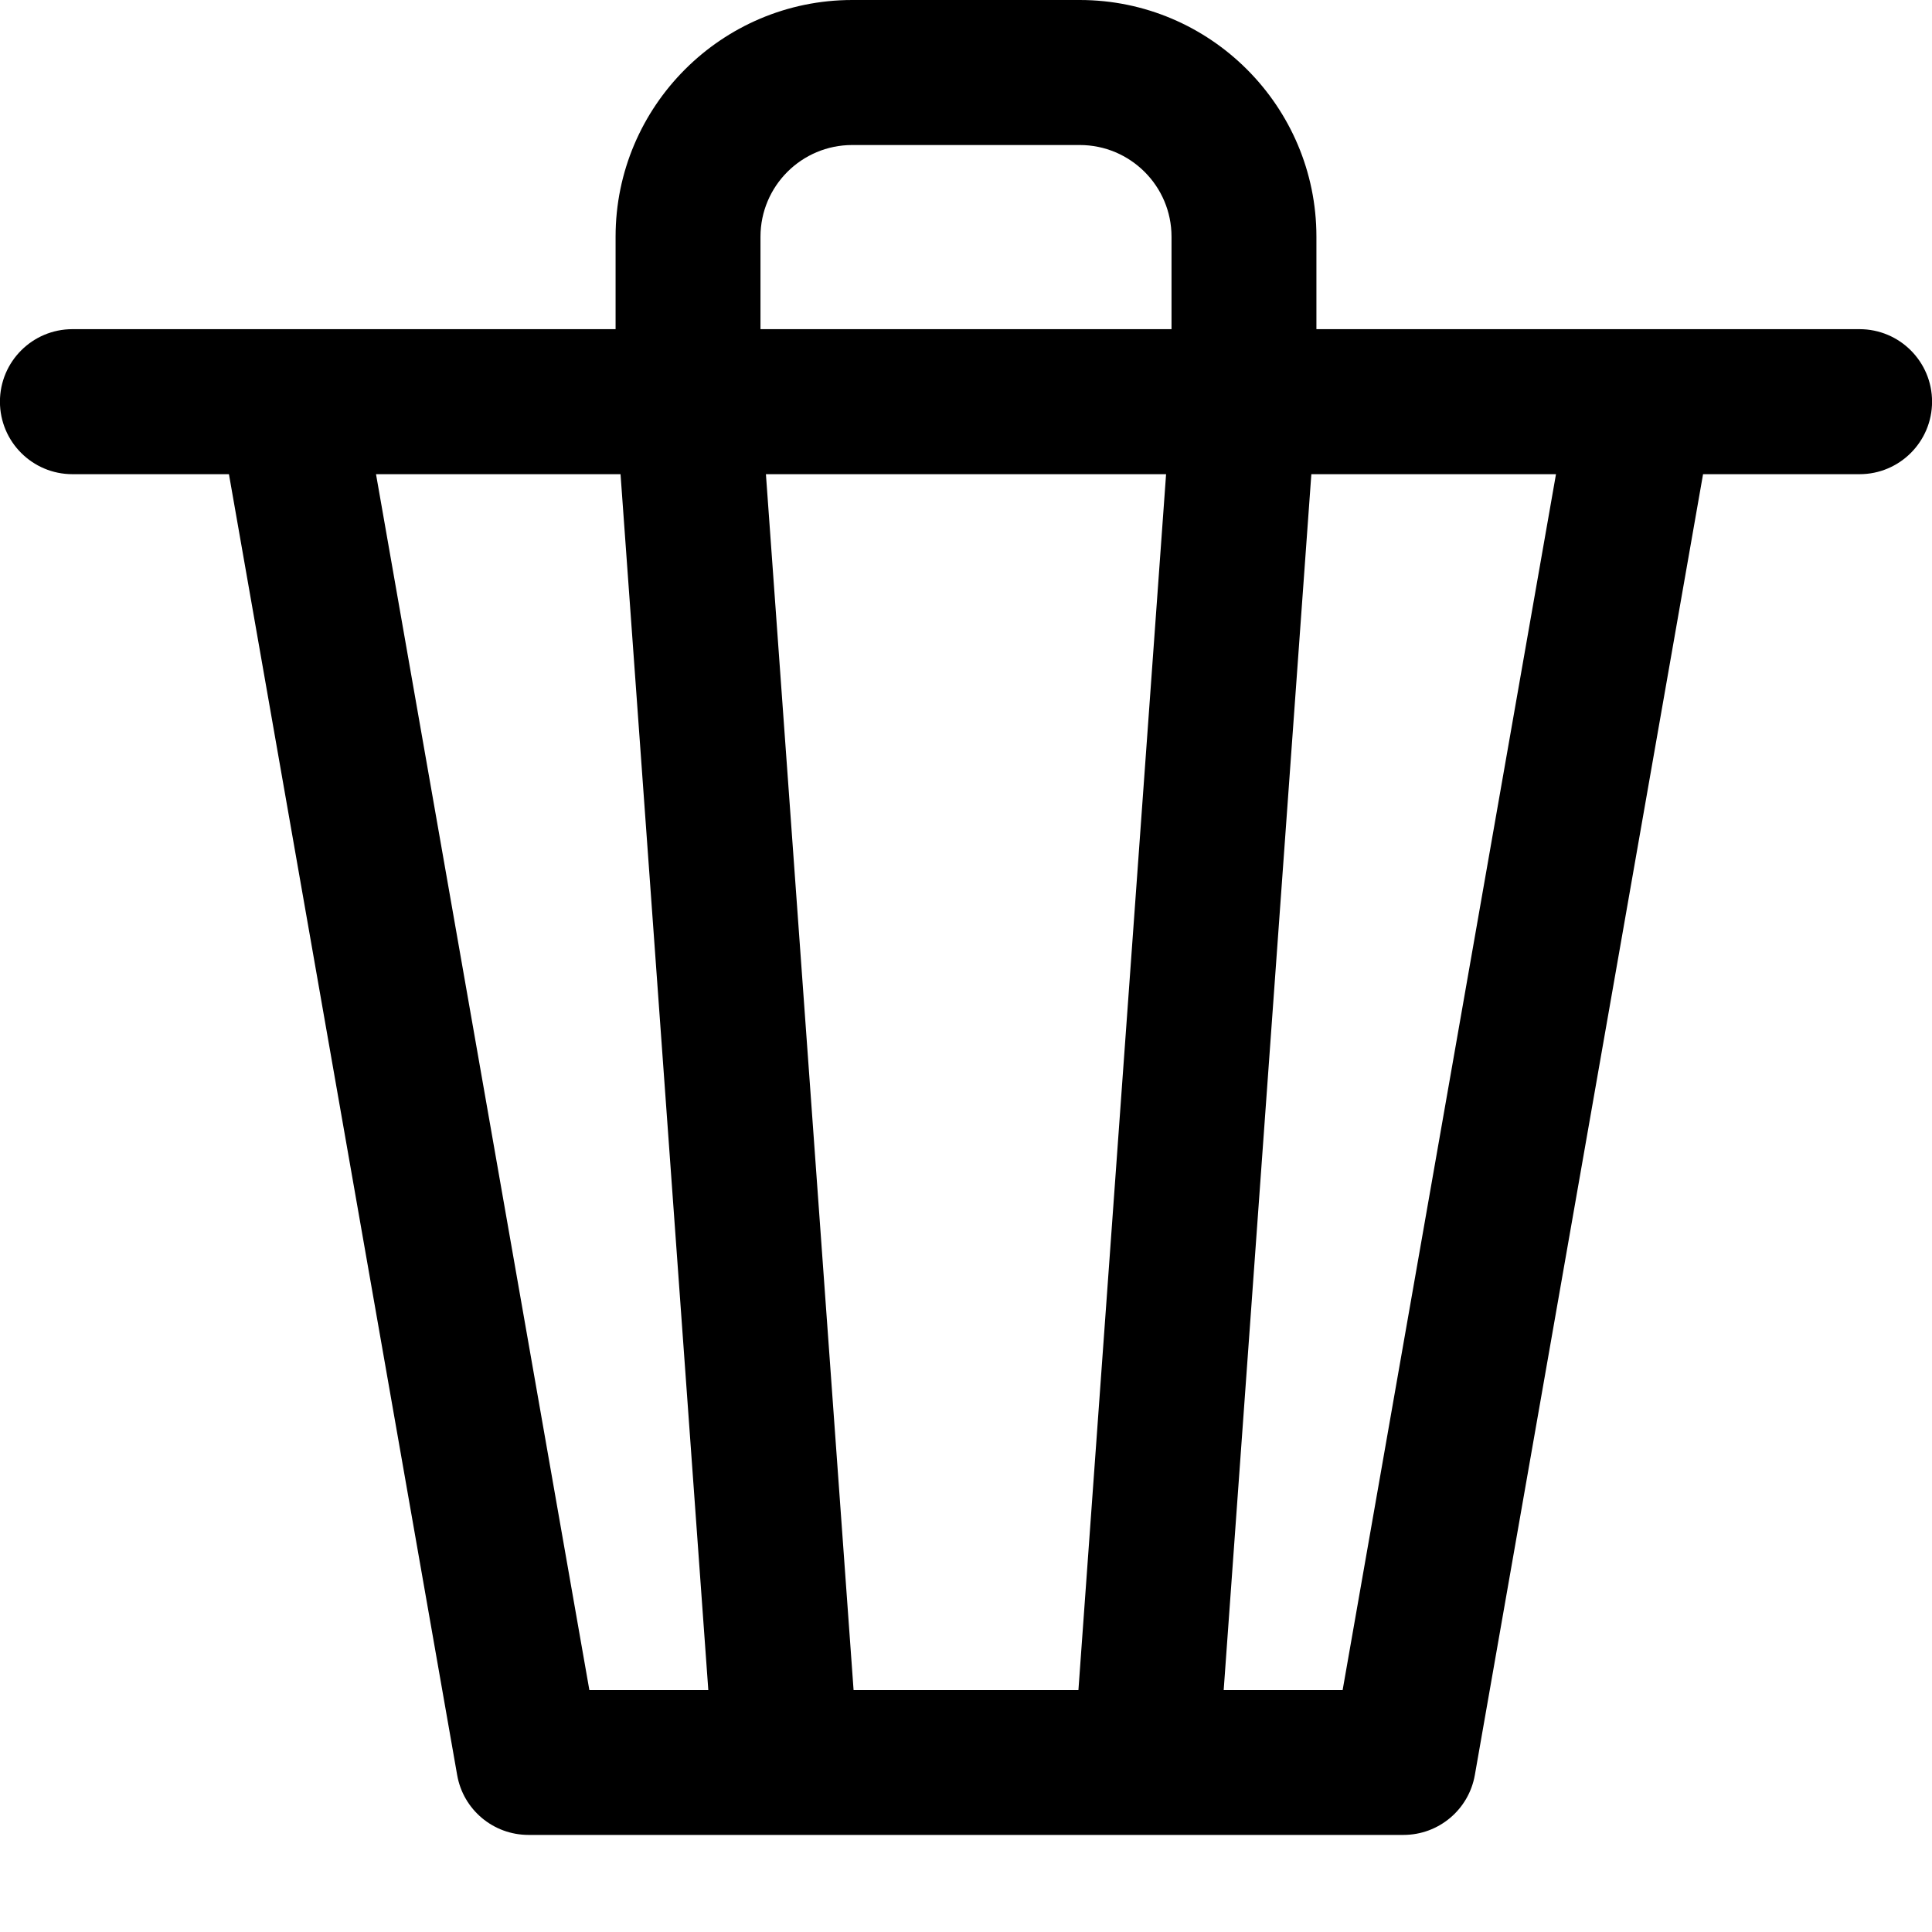
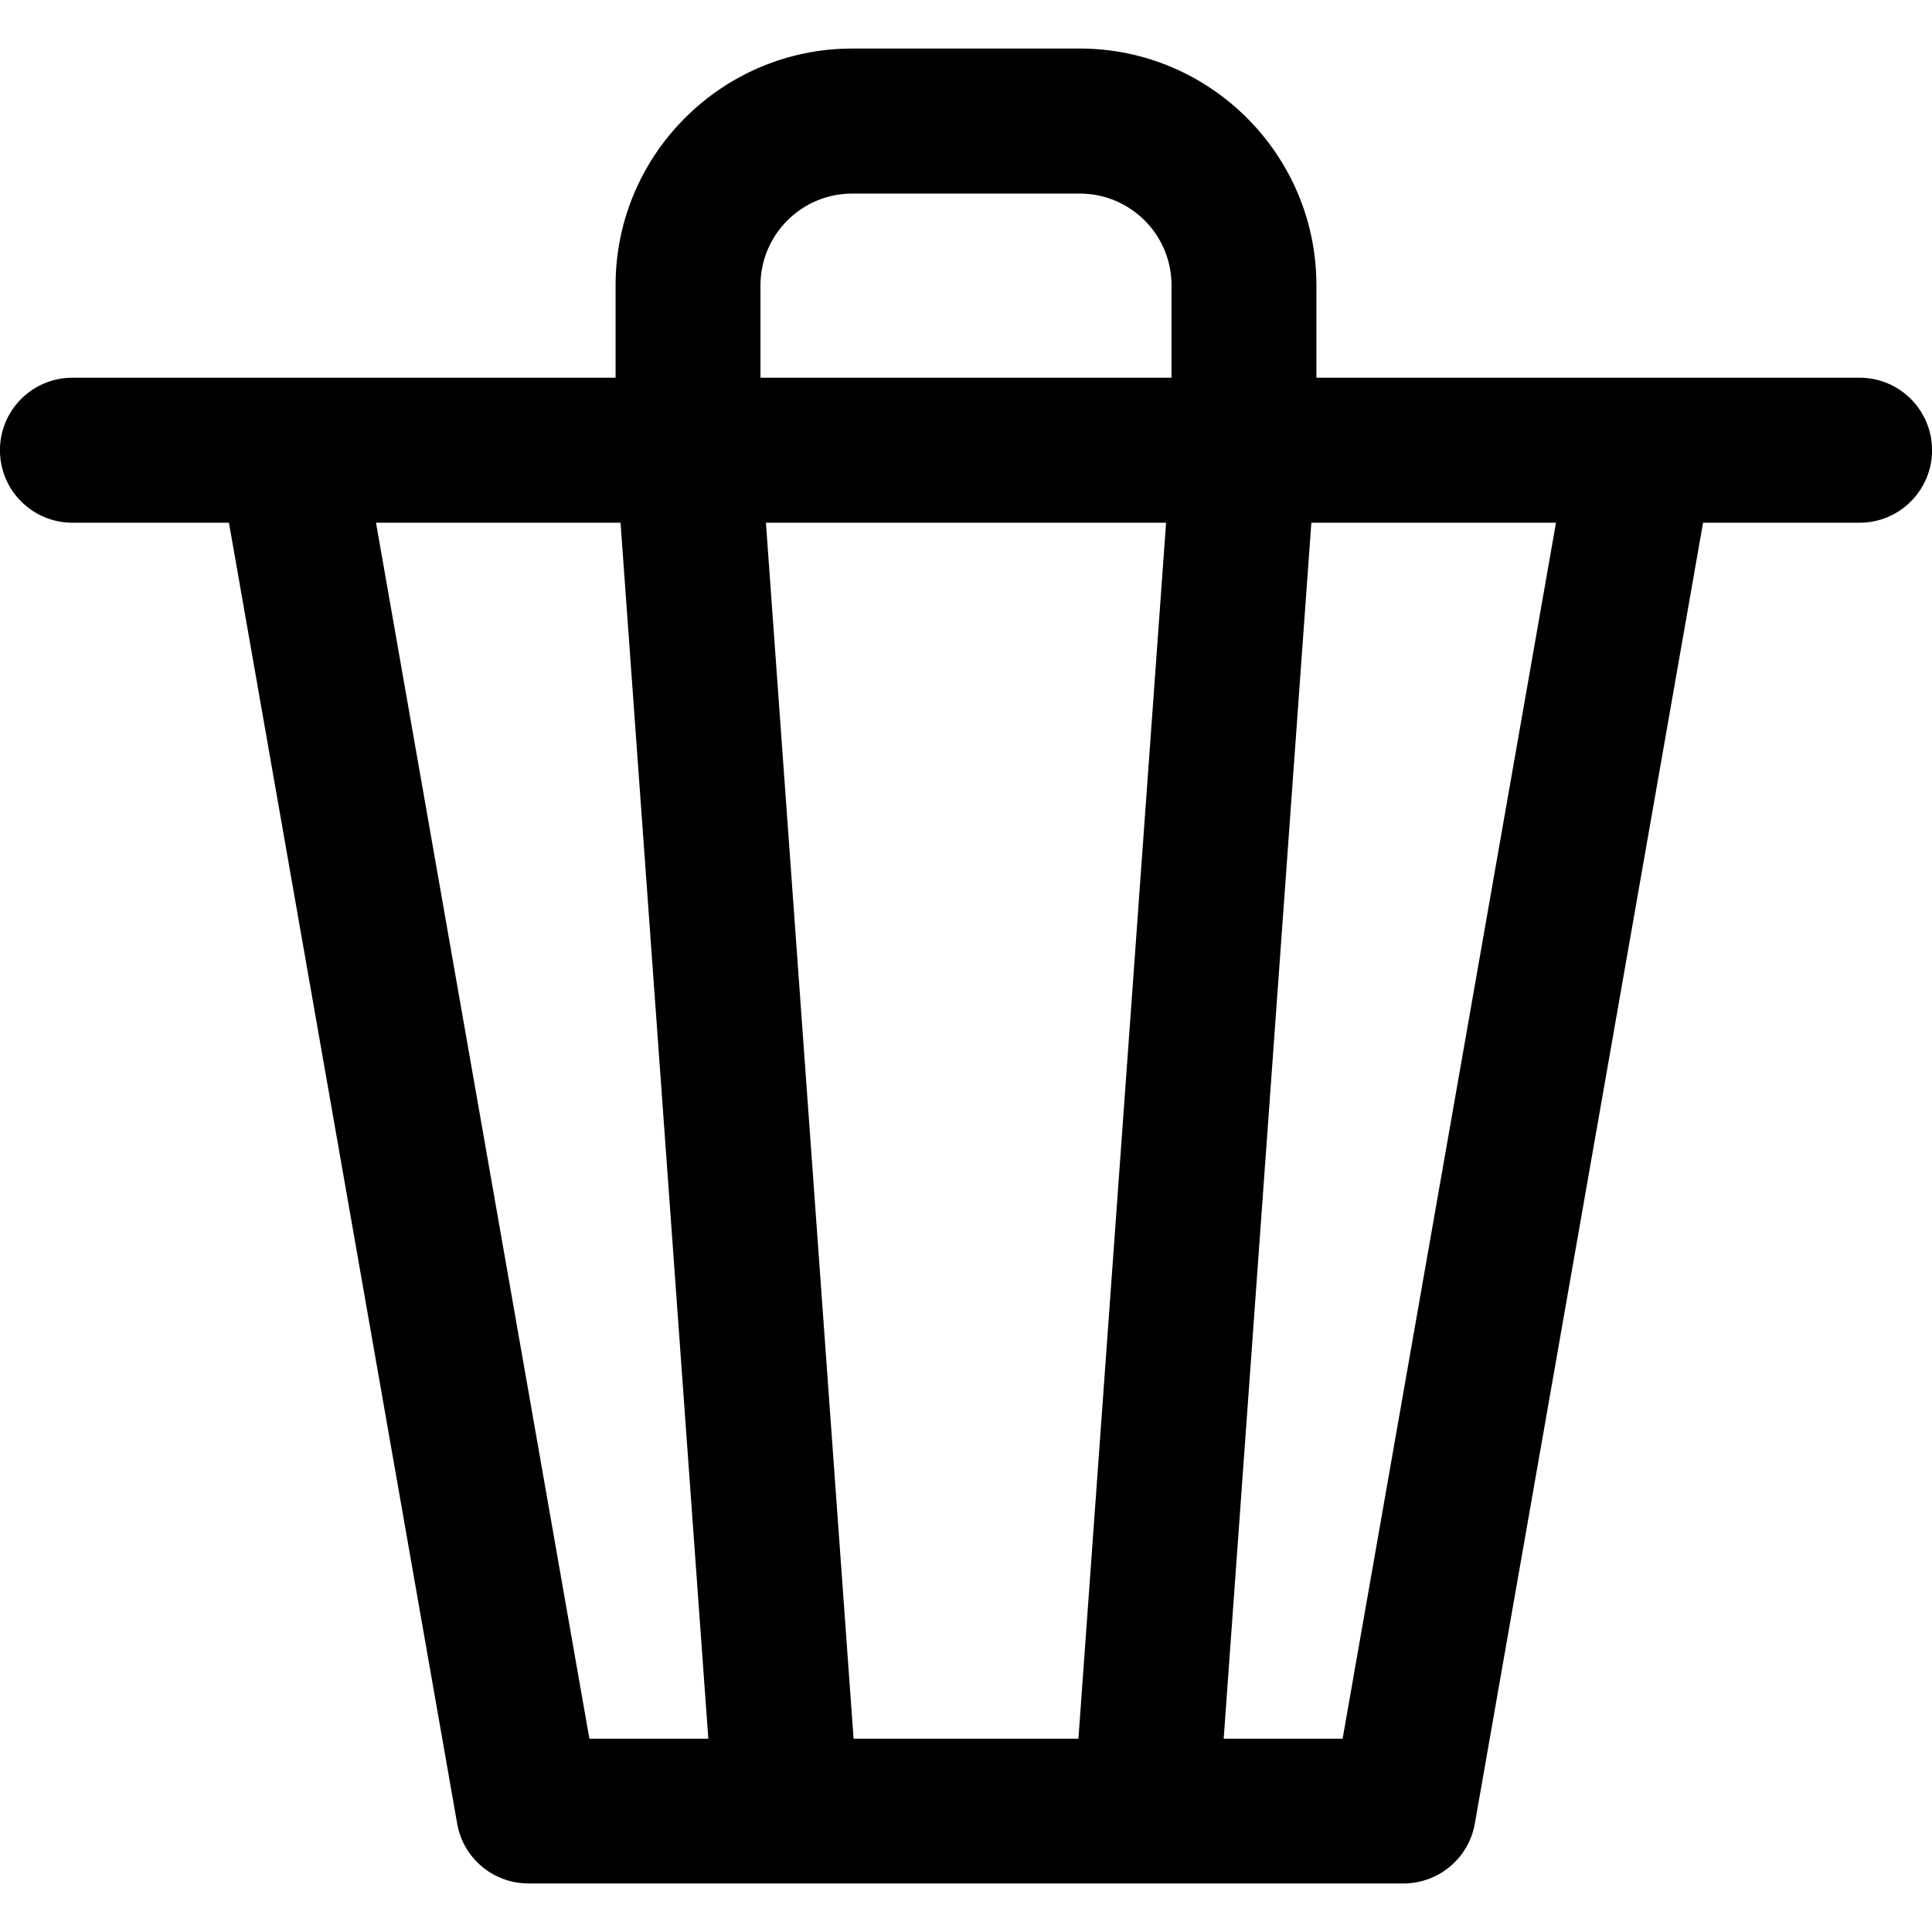
<svg xmlns="http://www.w3.org/2000/svg" viewBox="0 0 16 16">
-   <path d="M15.4 2.726h-4.498V1.96c0-1.08-.88-1.96-1.96-1.96H7.058c-1.081 0-1.96.88-1.96 1.96v.766H.6a.6.6 0 0 0 0 1.201h1.296L3.786 14.7c.05.287.299.496.591.496h7.246a.6.6 0 0 0 .591-.496l1.89-10.773H15.4a.6.6 0 0 0 0-1.201M3.114 3.927h2.025l.727 10.07h-.985L3.114 3.927m3.955 10.07l-.726-10.07h3.314l-.726 10.07H7.069m4.05 0h-.985l.726-10.07h2.026l-1.767 10.07M7.058 1.201h1.884c.419 0 .76.34.76.759v.766H6.298V1.96a.76.76 0 0 1 .76-.759" />
+   <path d="M15.4 3.128h-4.498v-.766c0-1.08-.88-1.96-1.96-1.96H7.058c-1.081 0-1.96.88-1.96 1.96v.766H.6a.6.6 0 0 0 0 1.201h1.296l1.89 10.773c.05.287.299.496.591.496h7.246a.6.6 0 0 0 .591-.496l1.89-10.773H15.4a.6.6 0 0 0 0-1.201M3.114 4.329h2.025l.727 10.07h-.985L3.114 4.329m3.955 10.07l-.726-10.07h3.314l-.726 10.07H7.069m4.05 0h-.985l.726-10.07h2.026l-1.767 10.07M7.058 1.603h1.884c.419 0 .76.34.76.759v.766H6.298v-.766a.76.76 0 0 1 .76-.759" />
</svg>
